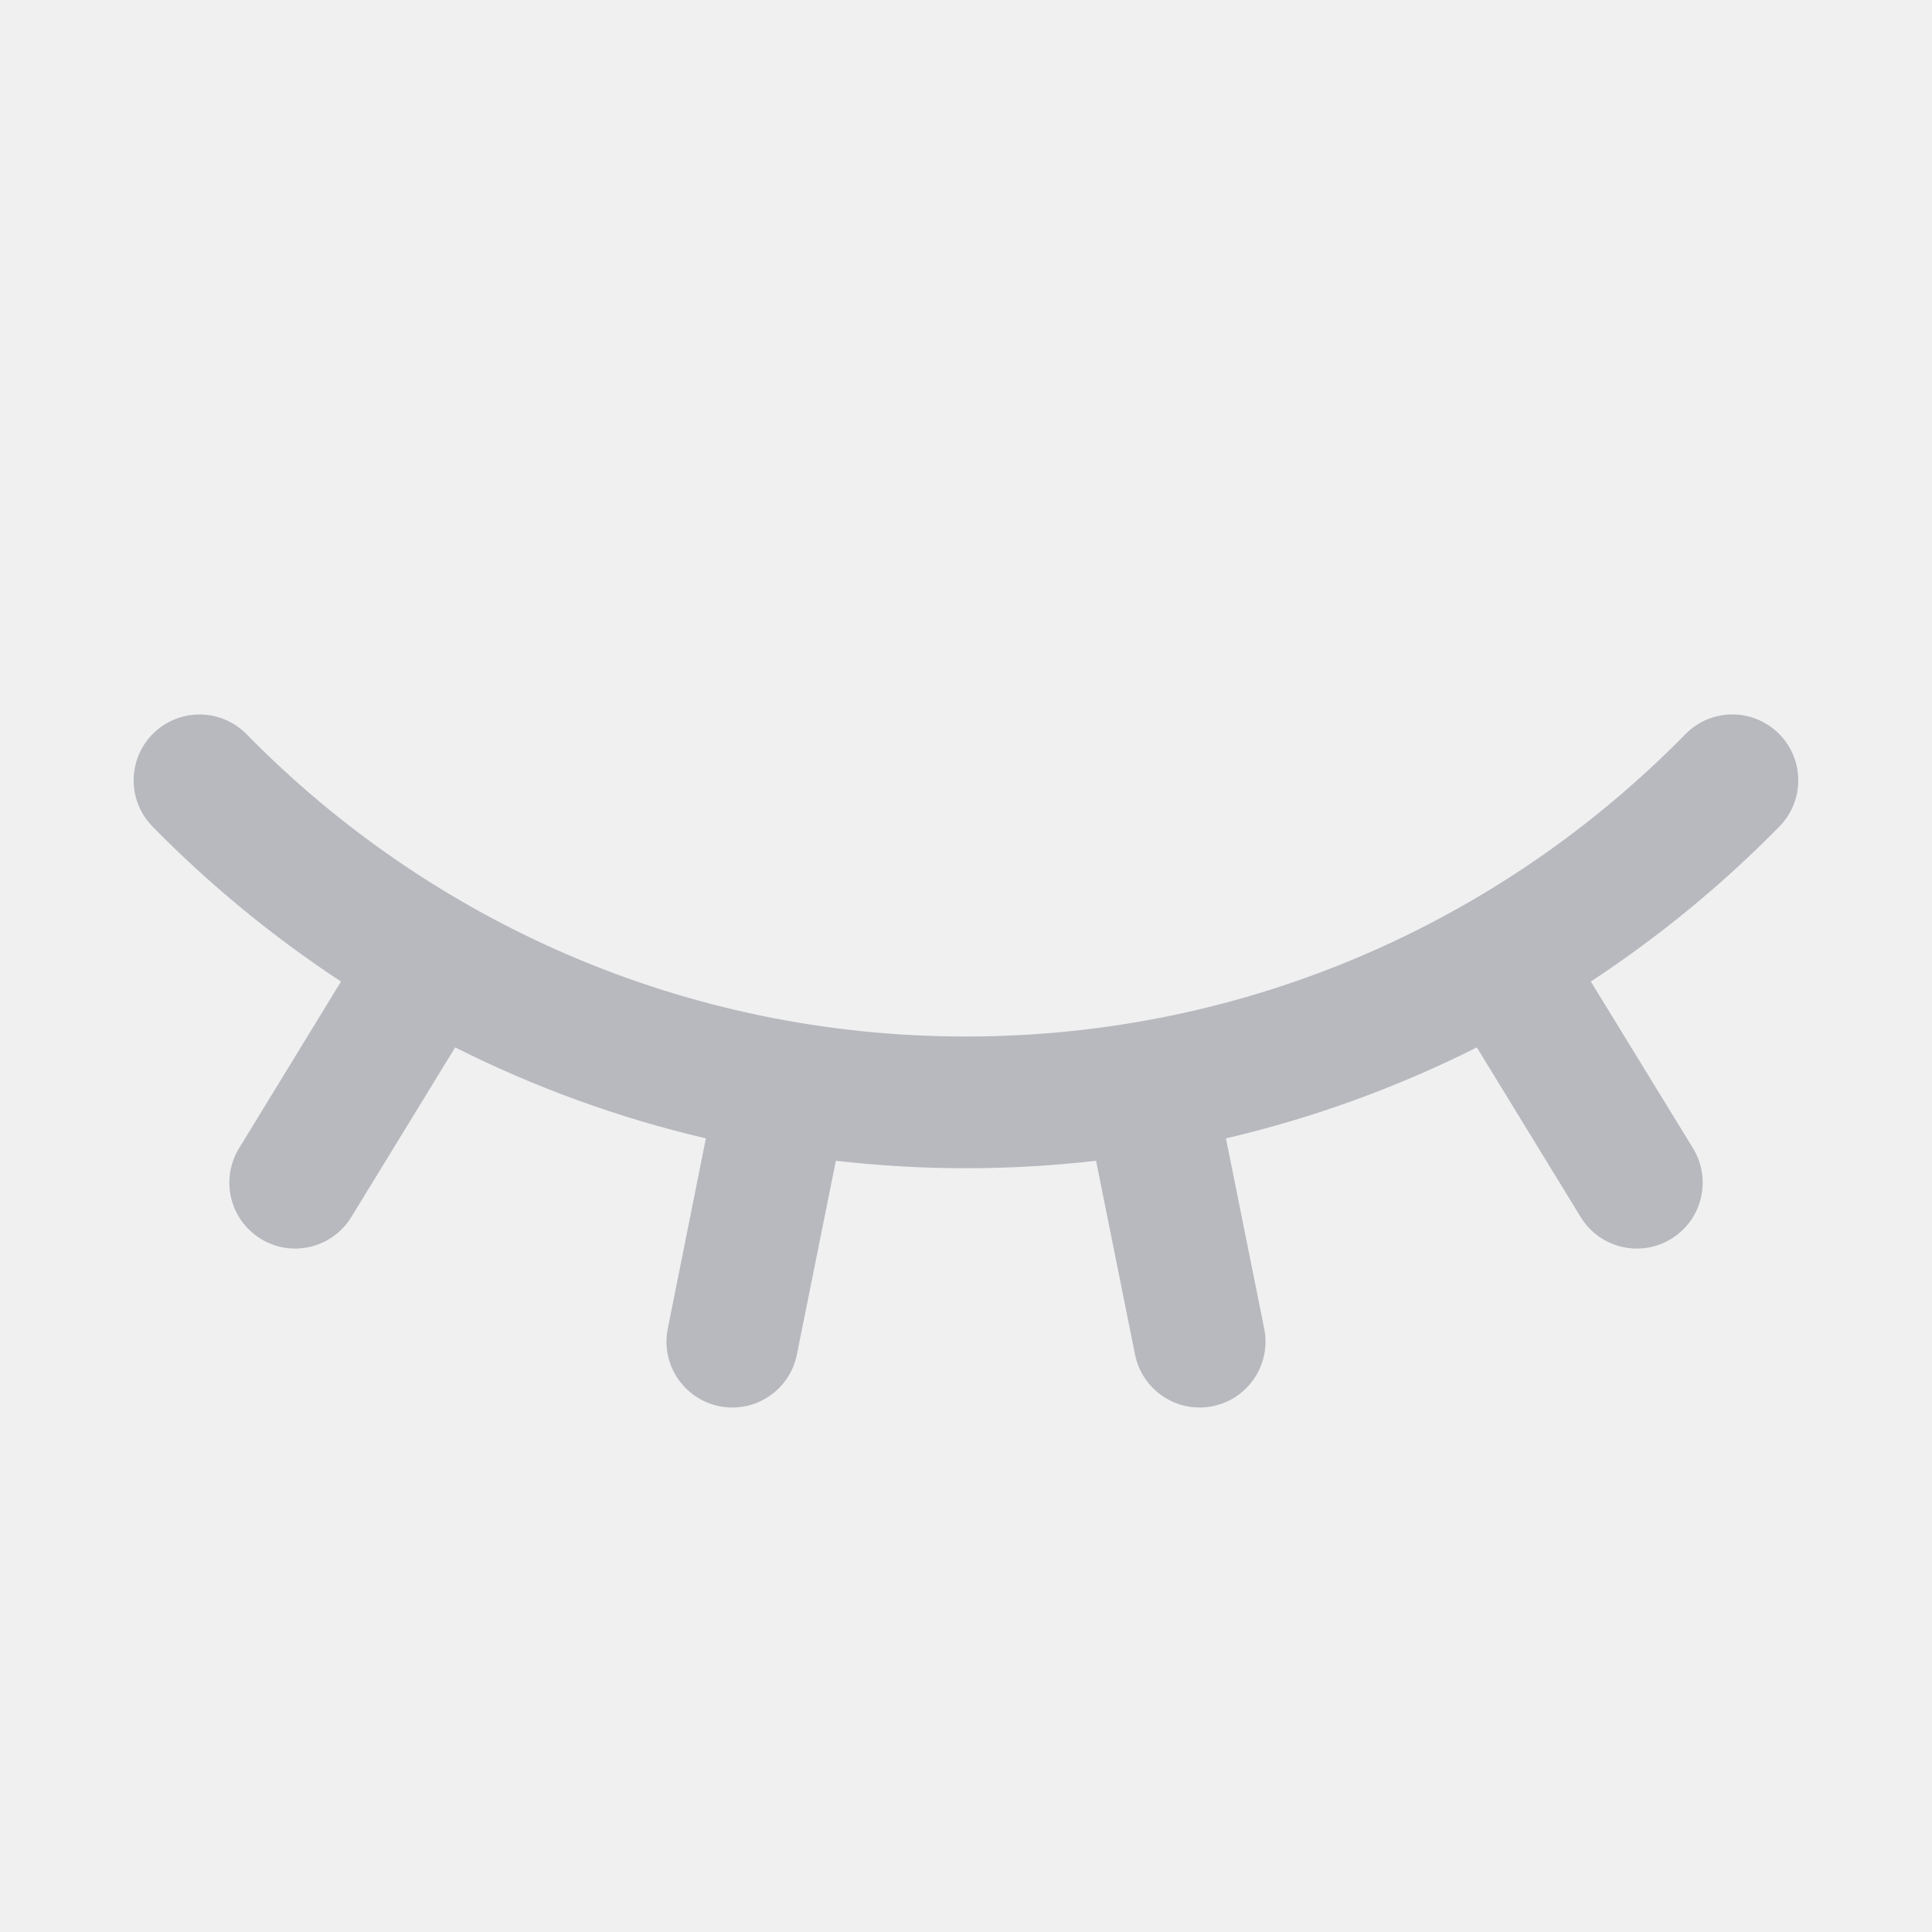
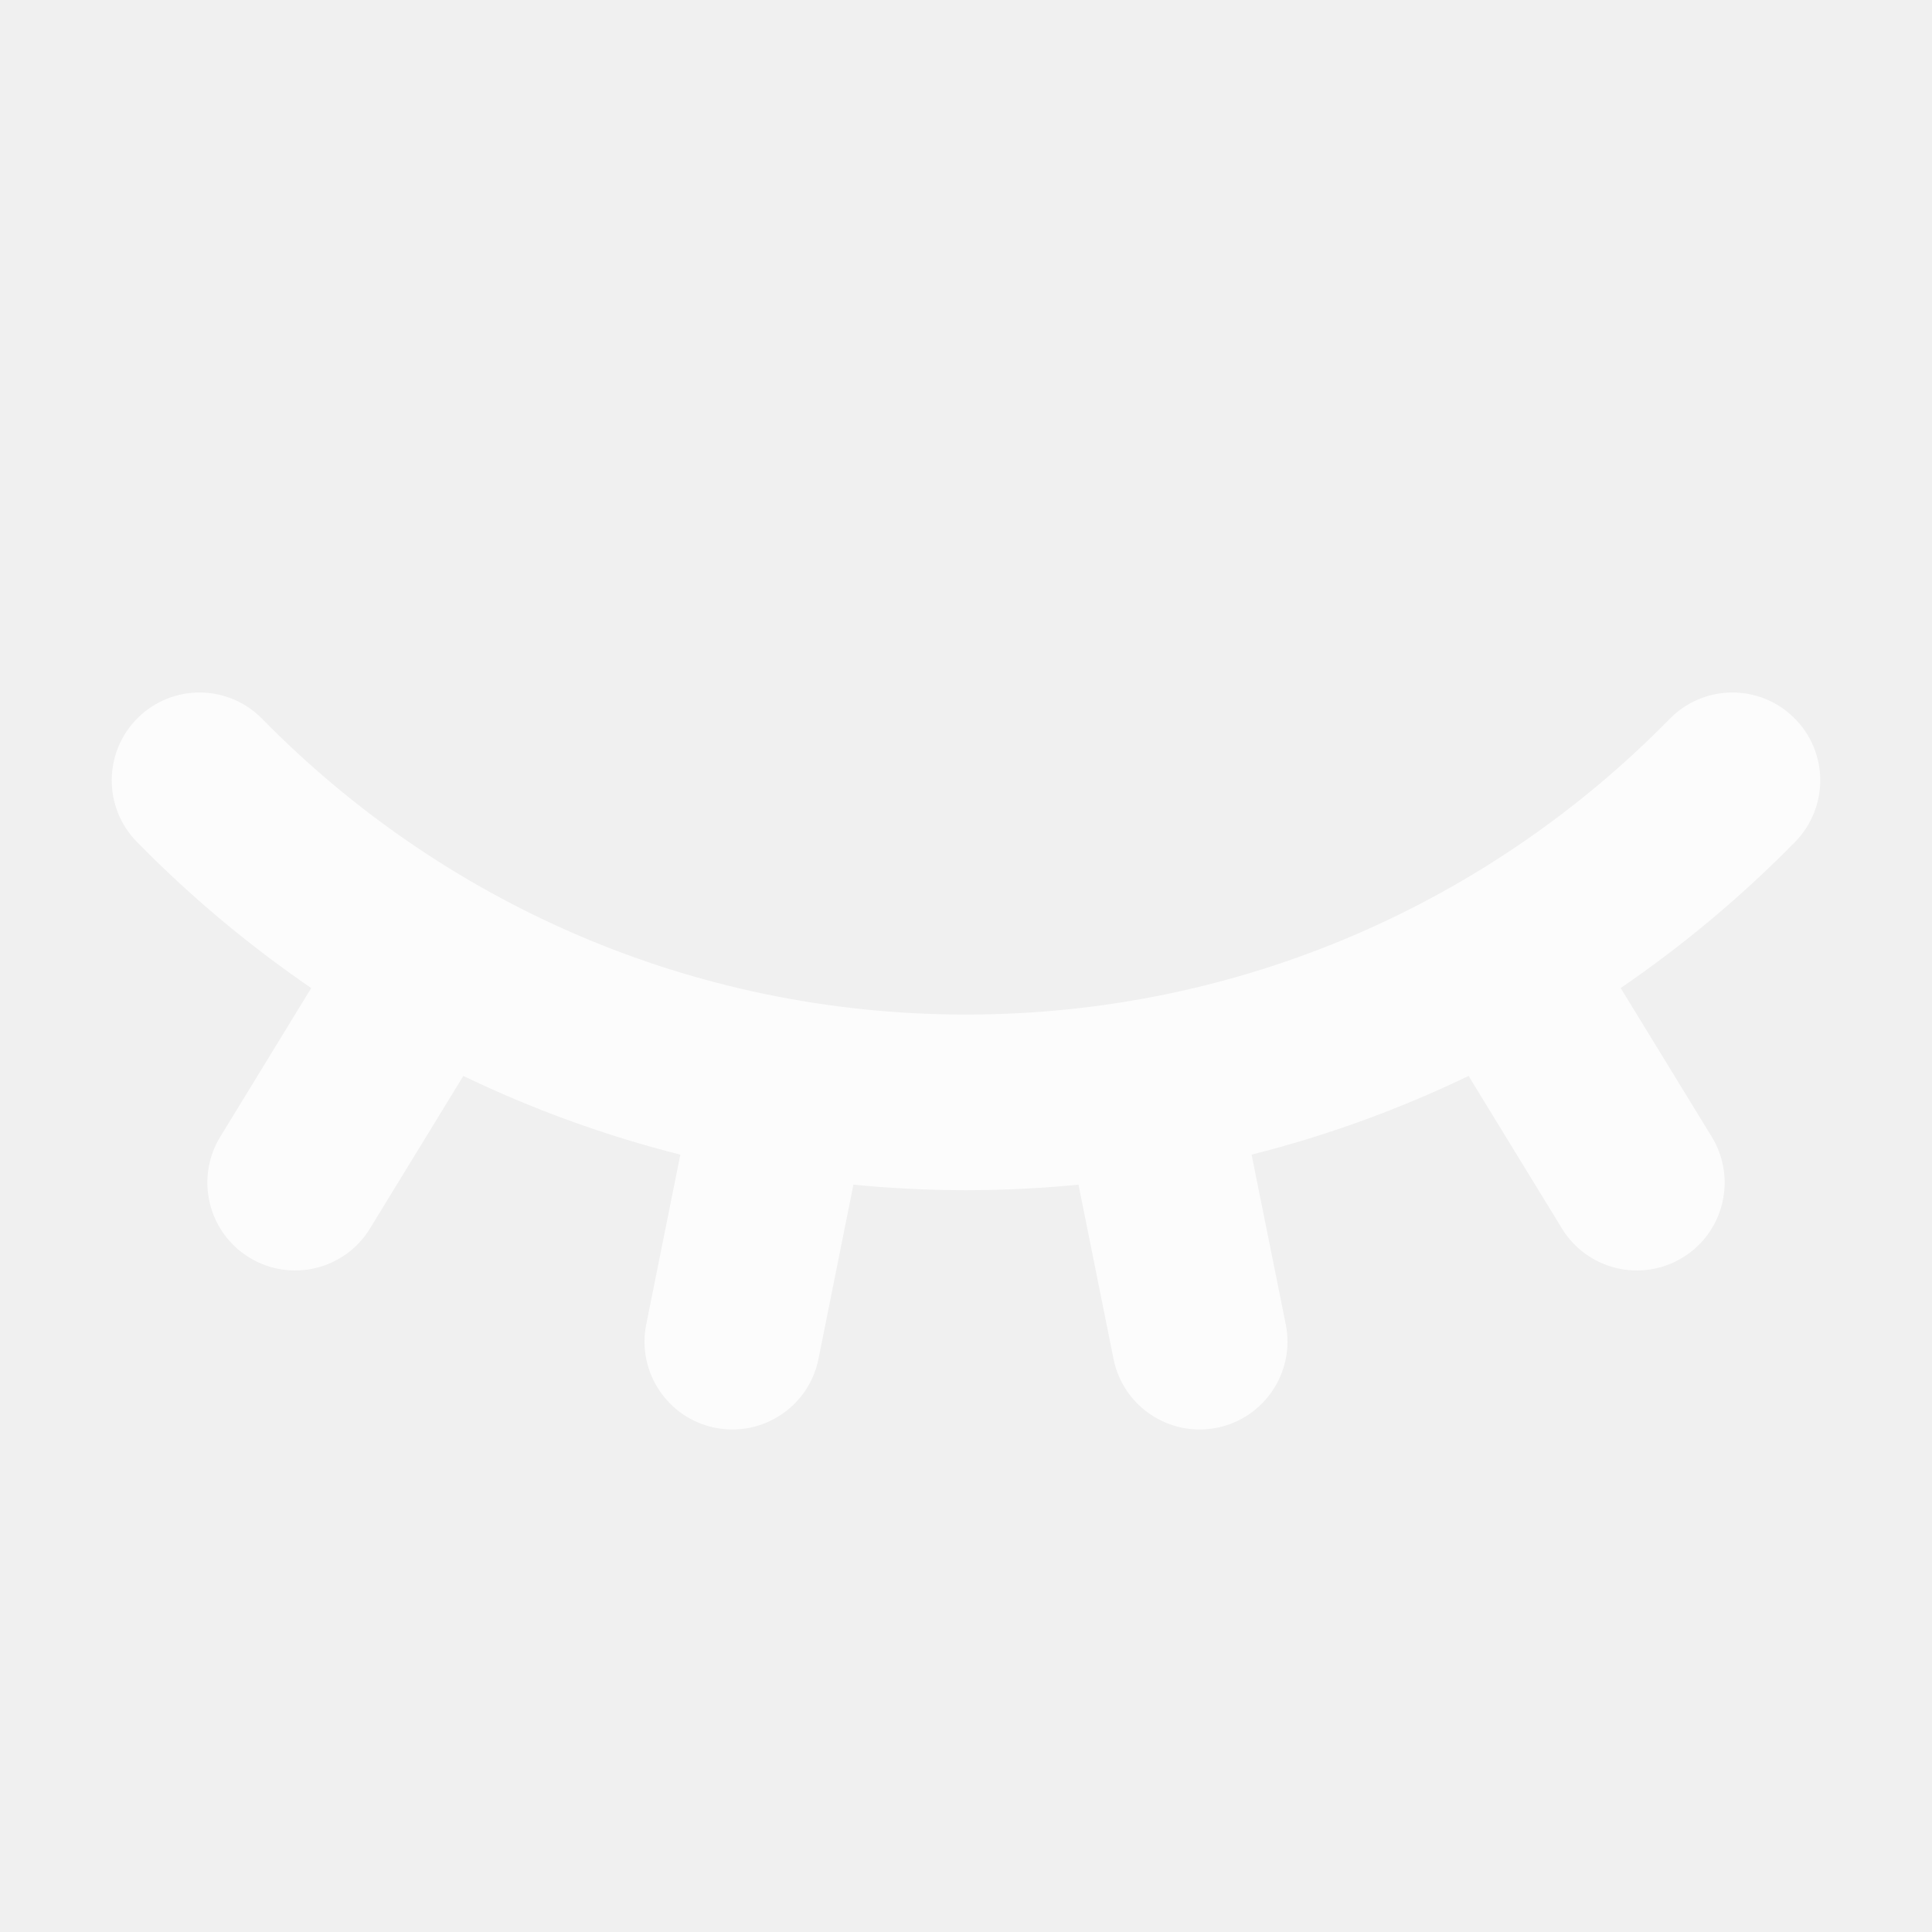
<svg xmlns="http://www.w3.org/2000/svg" width="22" height="22" viewBox="0 0 22 22" fill="none">
-   <path d="M19.192 8.36C19.481 8.065 19.956 8.06 20.252 8.35C20.548 8.64 20.553 9.115 20.263 9.411C19.614 10.073 18.893 10.665 18.115 11.177L19.279 13.076C19.494 13.43 19.384 13.891 19.03 14.107C18.677 14.324 18.215 14.212 17.999 13.858L16.817 11.927C15.919 12.378 14.962 12.729 13.96 12.963L14.396 15.13C14.477 15.536 14.214 15.931 13.808 16.013C13.402 16.094 13.007 15.831 12.925 15.425L12.481 13.218C11.995 13.273 11.5 13.303 10.999 13.303C10.498 13.303 10.004 13.273 9.518 13.218L9.074 15.425C8.993 15.831 8.598 16.094 8.192 16.013C7.786 15.931 7.522 15.536 7.604 15.13L8.038 12.963C7.037 12.729 6.08 12.378 5.183 11.927L4.001 13.858C3.785 14.212 3.323 14.324 2.97 14.107C2.617 13.891 2.506 13.43 2.722 13.076L3.883 11.177C3.105 10.665 2.385 10.073 1.736 9.411C1.447 9.116 1.451 8.641 1.746 8.351C2.042 8.061 2.517 8.065 2.807 8.36C4.89 10.485 7.791 11.803 10.999 11.803C14.208 11.803 17.109 10.486 19.192 8.36Z" fill="#B7B9BF" style="fill:#B7B9BF;fill:color(display-p3 0.718 0.726 0.749);fill-opacity:1;" />
+   <path d="M19.013 8.186C19.4 7.791 20.033 7.785 20.427 8.172C20.822 8.558 20.828 9.191 20.442 9.586C19.837 10.203 19.171 10.761 18.455 11.251L19.492 12.945C19.78 13.416 19.632 14.032 19.161 14.32C18.69 14.608 18.074 14.46 17.786 13.989L16.723 12.252C15.939 12.629 15.113 12.931 14.252 13.148L14.641 15.08C14.75 15.621 14.399 16.149 13.858 16.258C13.316 16.367 12.789 16.016 12.68 15.475L12.281 13.49C11.859 13.531 11.432 13.553 10.999 13.553C10.567 13.553 10.14 13.531 9.718 13.49L9.32 15.475C9.211 16.016 8.684 16.367 8.142 16.258C7.601 16.149 7.25 15.621 7.359 15.08L7.747 13.148C6.886 12.931 6.06 12.629 5.276 12.252L4.213 13.989C3.925 14.46 3.31 14.608 2.839 14.32C2.369 14.032 2.22 13.416 2.508 12.945L3.544 11.251C2.828 10.761 2.163 10.203 1.558 9.586C1.172 9.192 1.178 8.559 1.572 8.172C1.966 7.785 2.599 7.791 2.986 8.186C5.024 10.264 7.861 11.553 10.999 11.553C14.139 11.553 16.975 10.265 19.013 8.186Z" fill="white" fill-opacity="0.8" style="fill:white;fill-opacity:0.8;" />
</svg>
